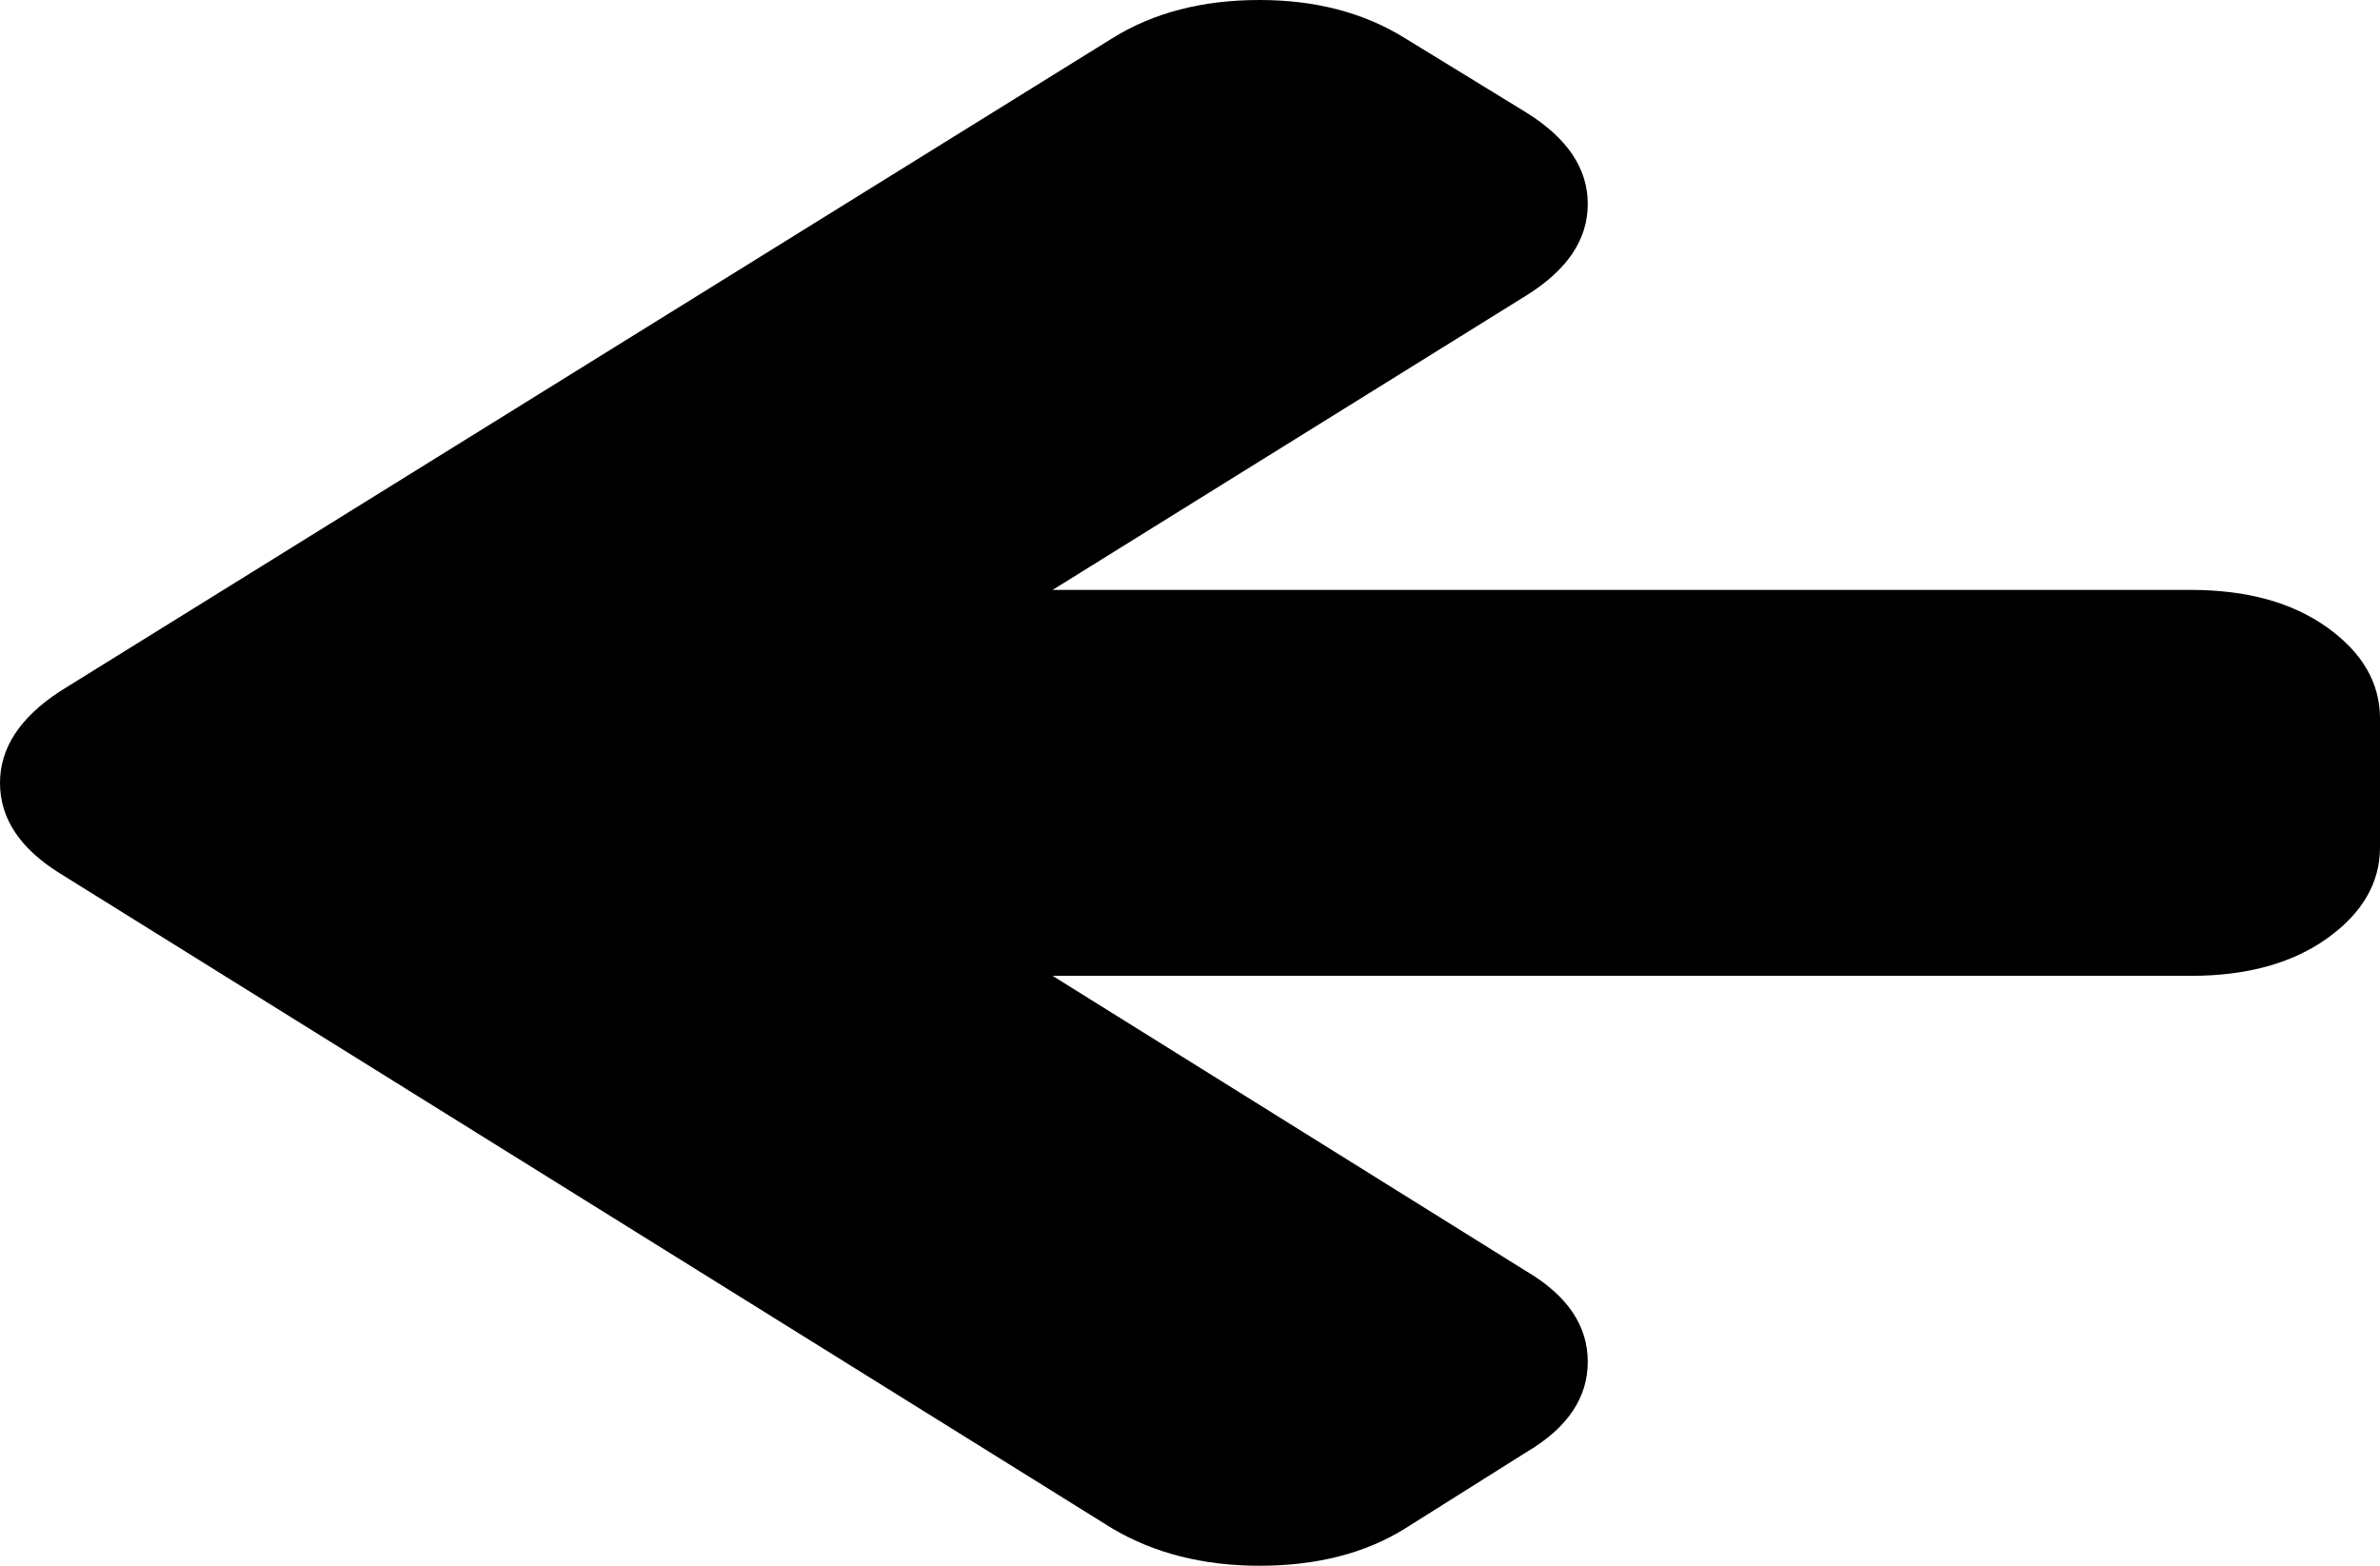
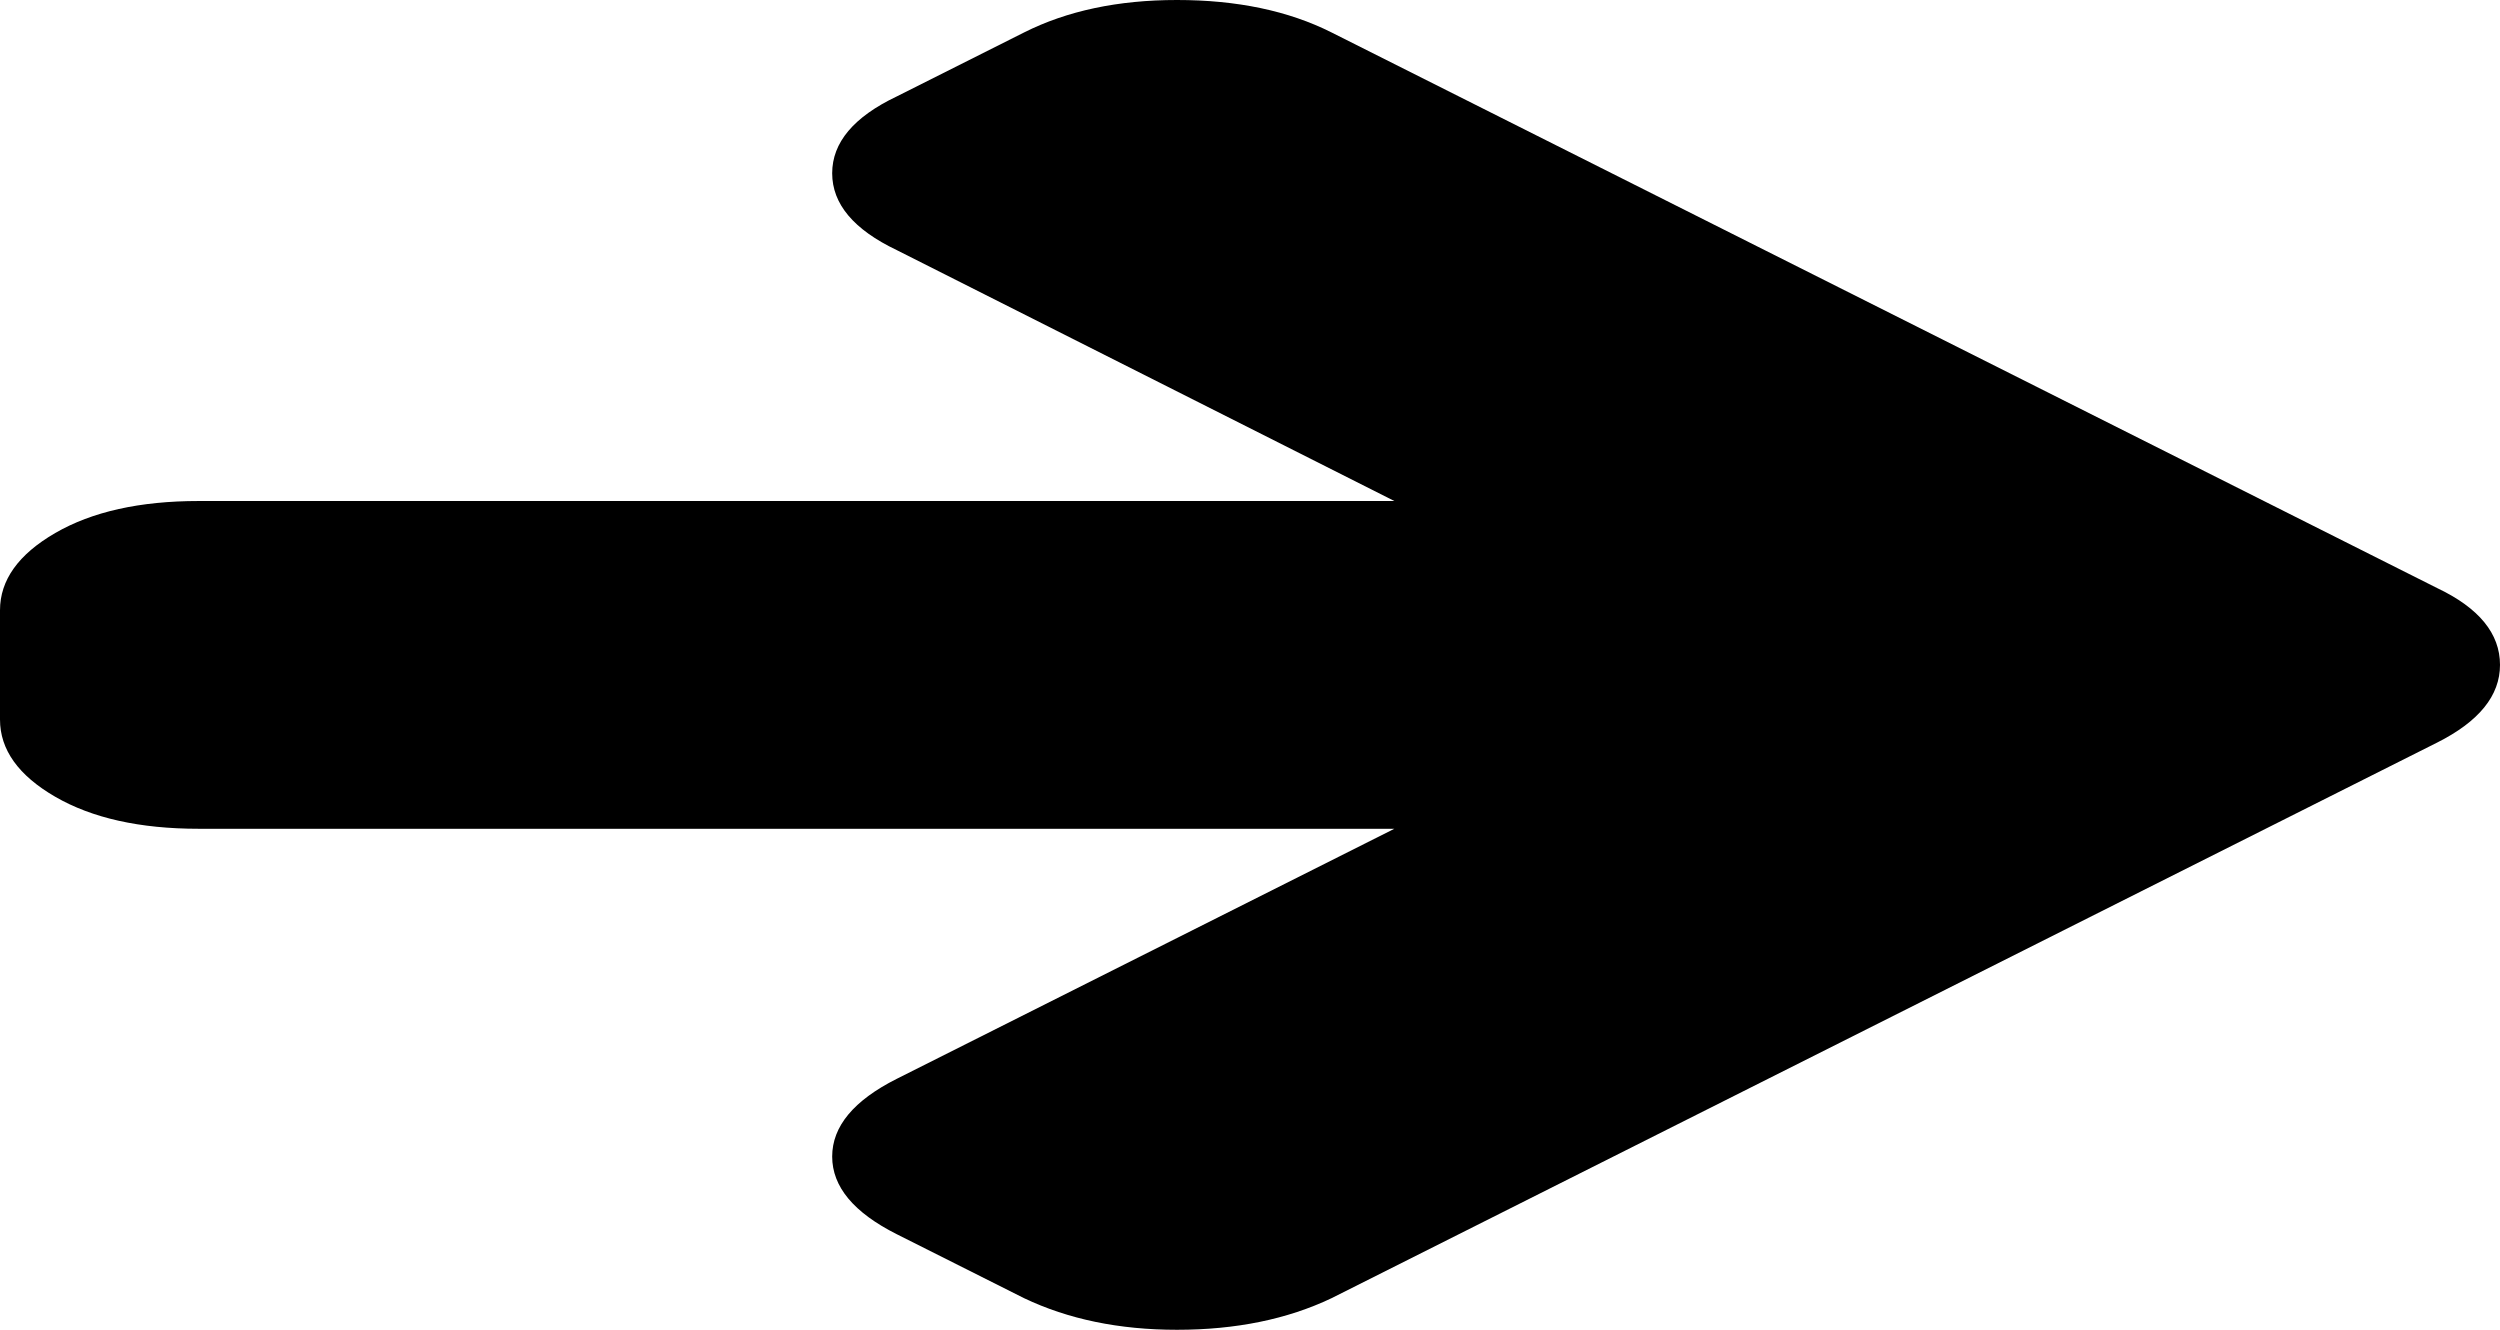
- <svg xmlns="http://www.w3.org/2000/svg" version="1.1" width="38px" height="25px">
-   <g transform="matrix(1 0 0 1 -171 -703 )">
-     <path d="M 37.161 10.021  C 37.72 10.422  38 10.906  38 11.473  L 38 13.527  C 38 14.094  37.72 14.578  37.161 14.979  C 36.602 15.38  35.875 15.581  34.98 15.581  L 16.806 15.581  L 24.37 20.298  C 25.024 20.684  25.351 21.165  25.351 21.743  C 25.351 22.32  25.024 22.802  24.37 23.187  L 22.433 24.406  C 21.797 24.802  21.022 25  20.11 25  C 19.215 25  18.432 24.802  17.761 24.406  L 0.955 13.944  C 0.318 13.548  0 13.067  0 12.5  C 0 11.944  0.318 11.457  0.955 11.04  L 17.761 0.61  C 18.415 0.203  19.198 0  20.11 0  C 21.005 0  21.779 0.203  22.433 0.61  L 24.37 1.797  C 25.024 2.204  25.351 2.69  25.351 3.257  C 25.351 3.824  25.024 4.311  24.37 4.718  L 16.806 9.419  L 34.98 9.419  C 35.875 9.419  36.602 9.62  37.161 10.021  Z " fill-rule="nonzero" fill="#000000" stroke="none" transform="matrix(1 0 0 1 171 703 )" />
+ <svg xmlns="http://www.w3.org/2000/svg" version="1.1" width="47px" height="25px">
+   <g transform="matrix(1 0 0 1 -290 -704 )">
+     <path d="M 45.819 11.056  C 46.606 11.43  47 11.912  47 12.5  C 47 13.078  46.606 13.564  45.819 13.96  L 25.033 24.406  C 24.202 24.802  23.234 25  22.127 25  C 21.041 25  20.084 24.802  19.253 24.406  L 16.859 23.203  C 16.05 22.796  15.645 22.31  15.645 21.743  C 15.645 21.176  16.05 20.689  16.859 20.282  L 26.214 15.581  L 3.736 15.581  C 2.629 15.581  1.73 15.38  1.038 14.979  C 0.346 14.578  0 14.094  0 13.527  L 0 11.473  C 0 10.906  0.346 10.422  1.038 10.021  C 1.73 9.62  2.629 9.419  3.736 9.419  L 26.214 9.419  L 16.859 4.702  C 16.05 4.316  15.645 3.835  15.645 3.257  C 15.645 2.68  16.05 2.198  16.859 1.813  L 19.253 0.61  C 20.062 0.203  21.02 0  22.127 0  C 23.255 0  24.224 0.203  25.033 0.61  L 45.819 11.056  Z " fill-rule="nonzero" fill="#000000" stroke="none" transform="matrix(1 0 0 1 290 704 )" />
  </g>
</svg>
